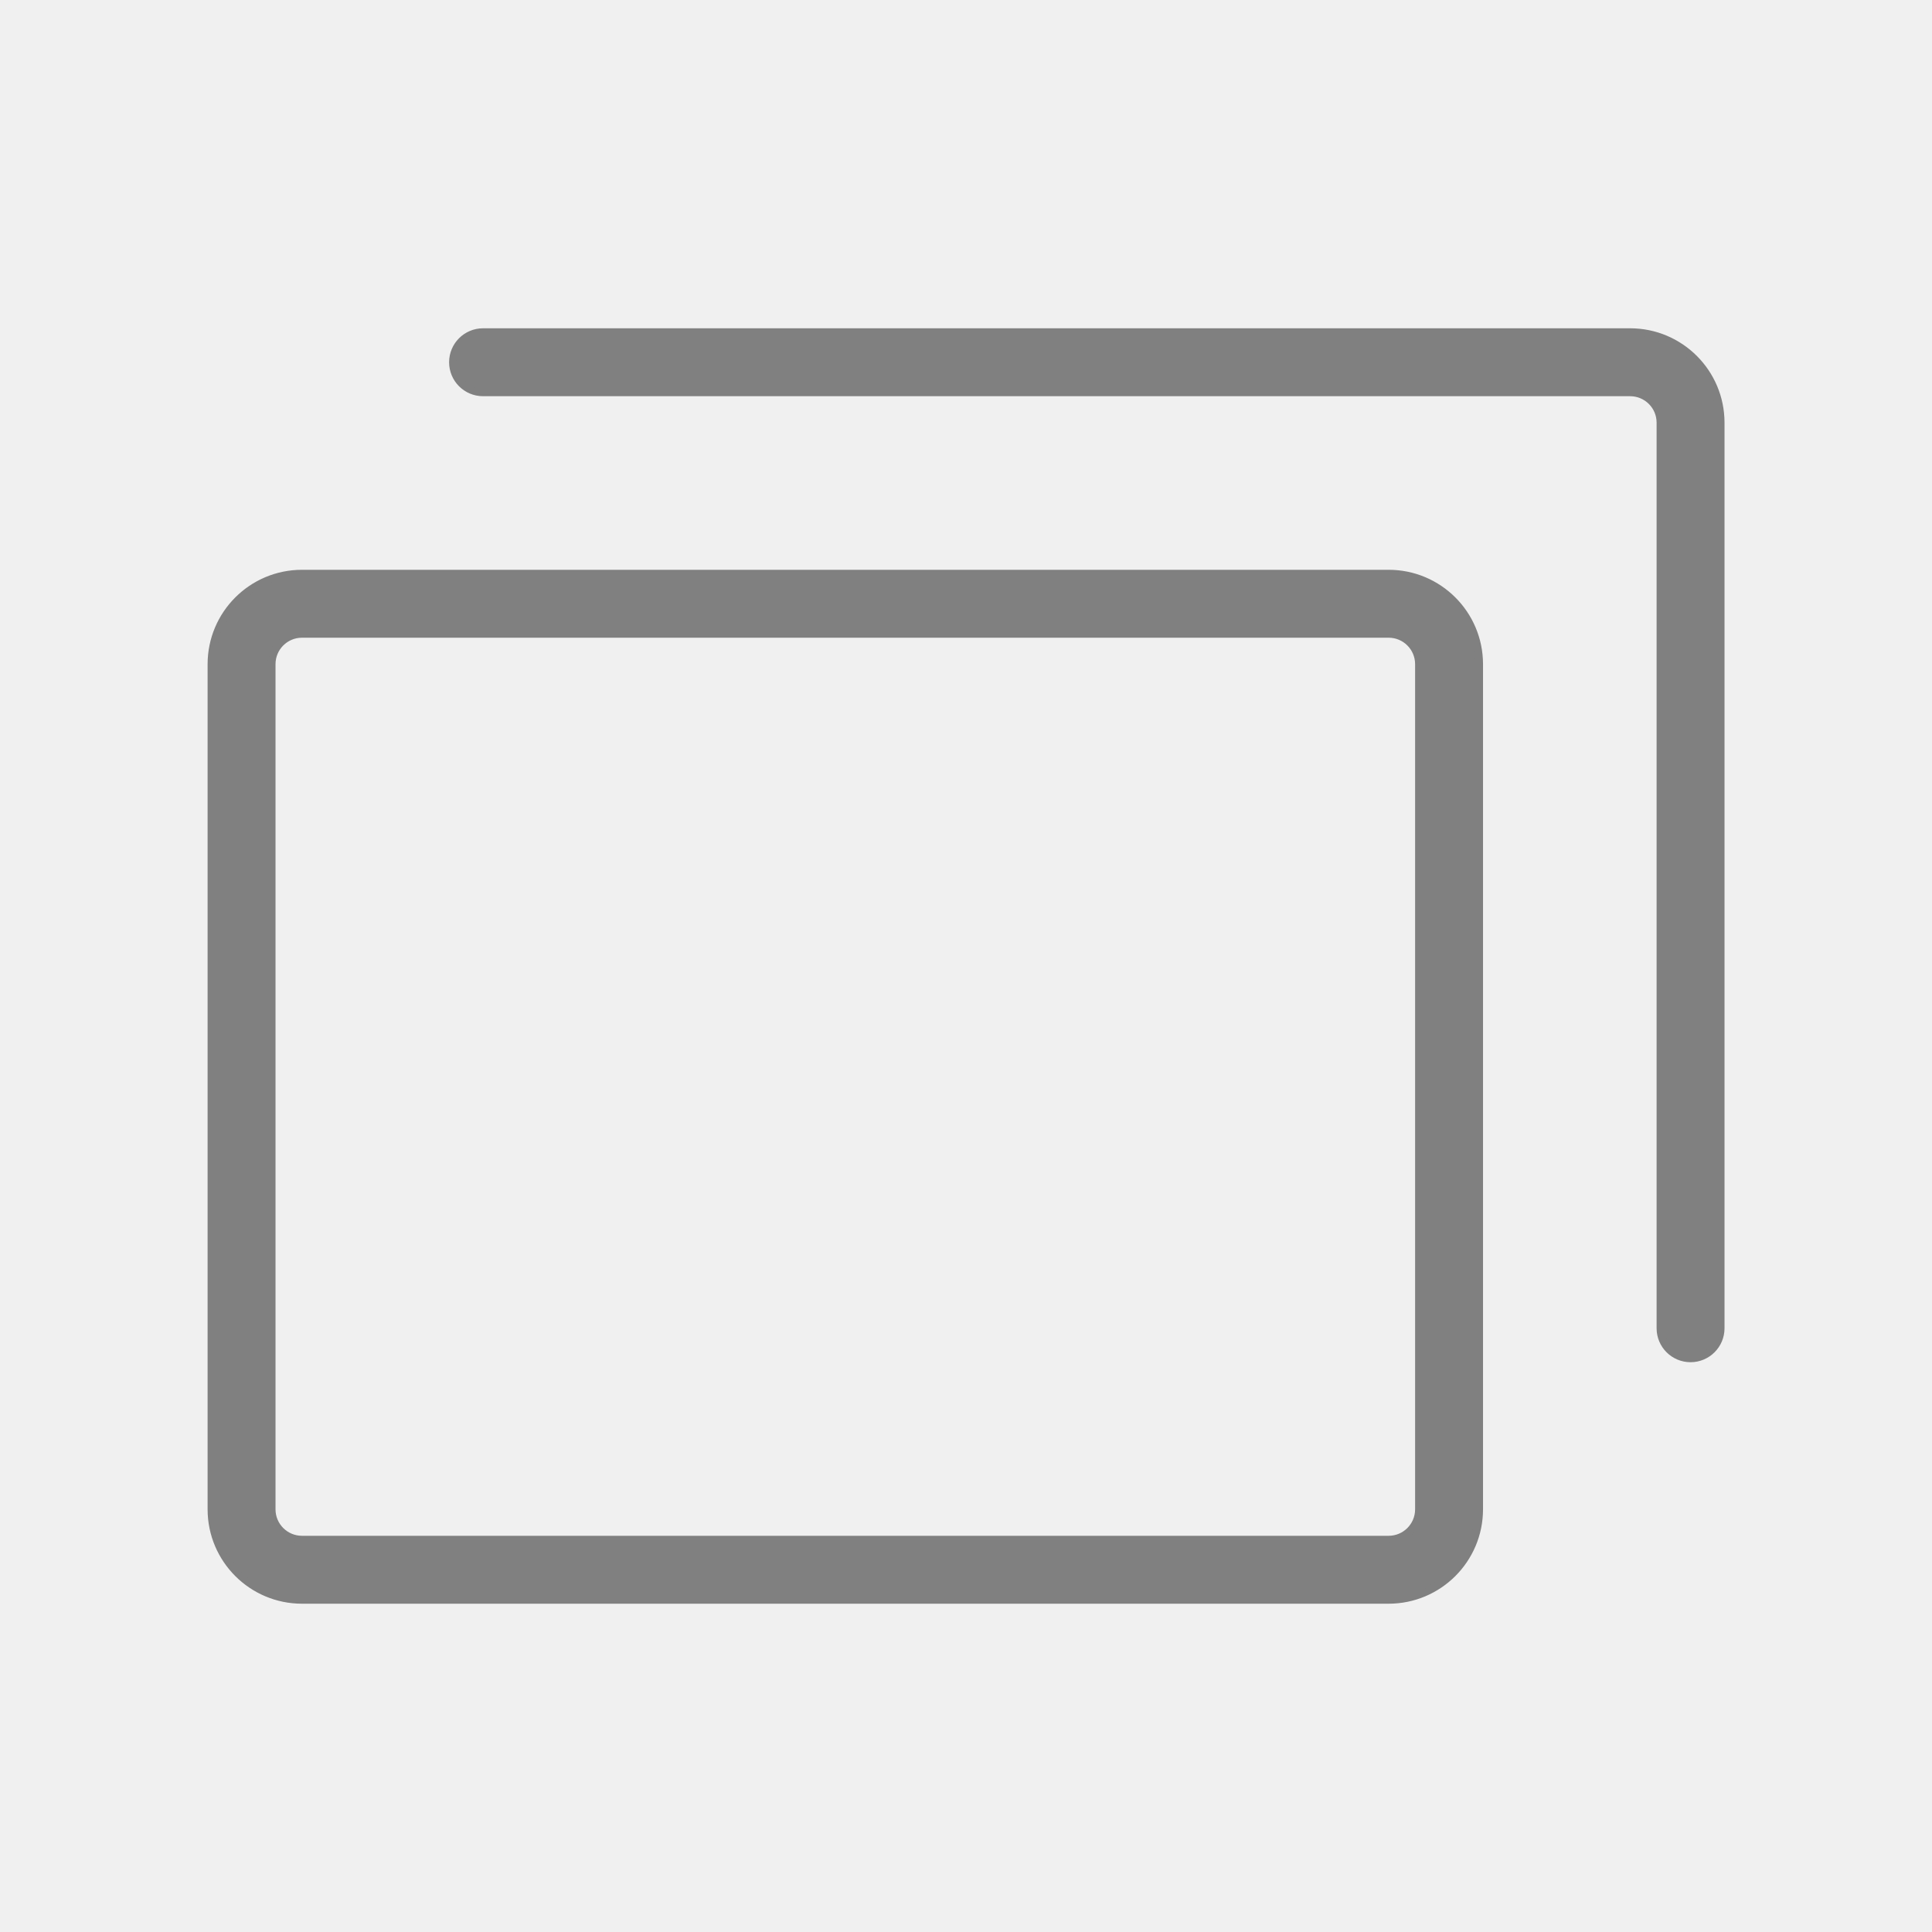
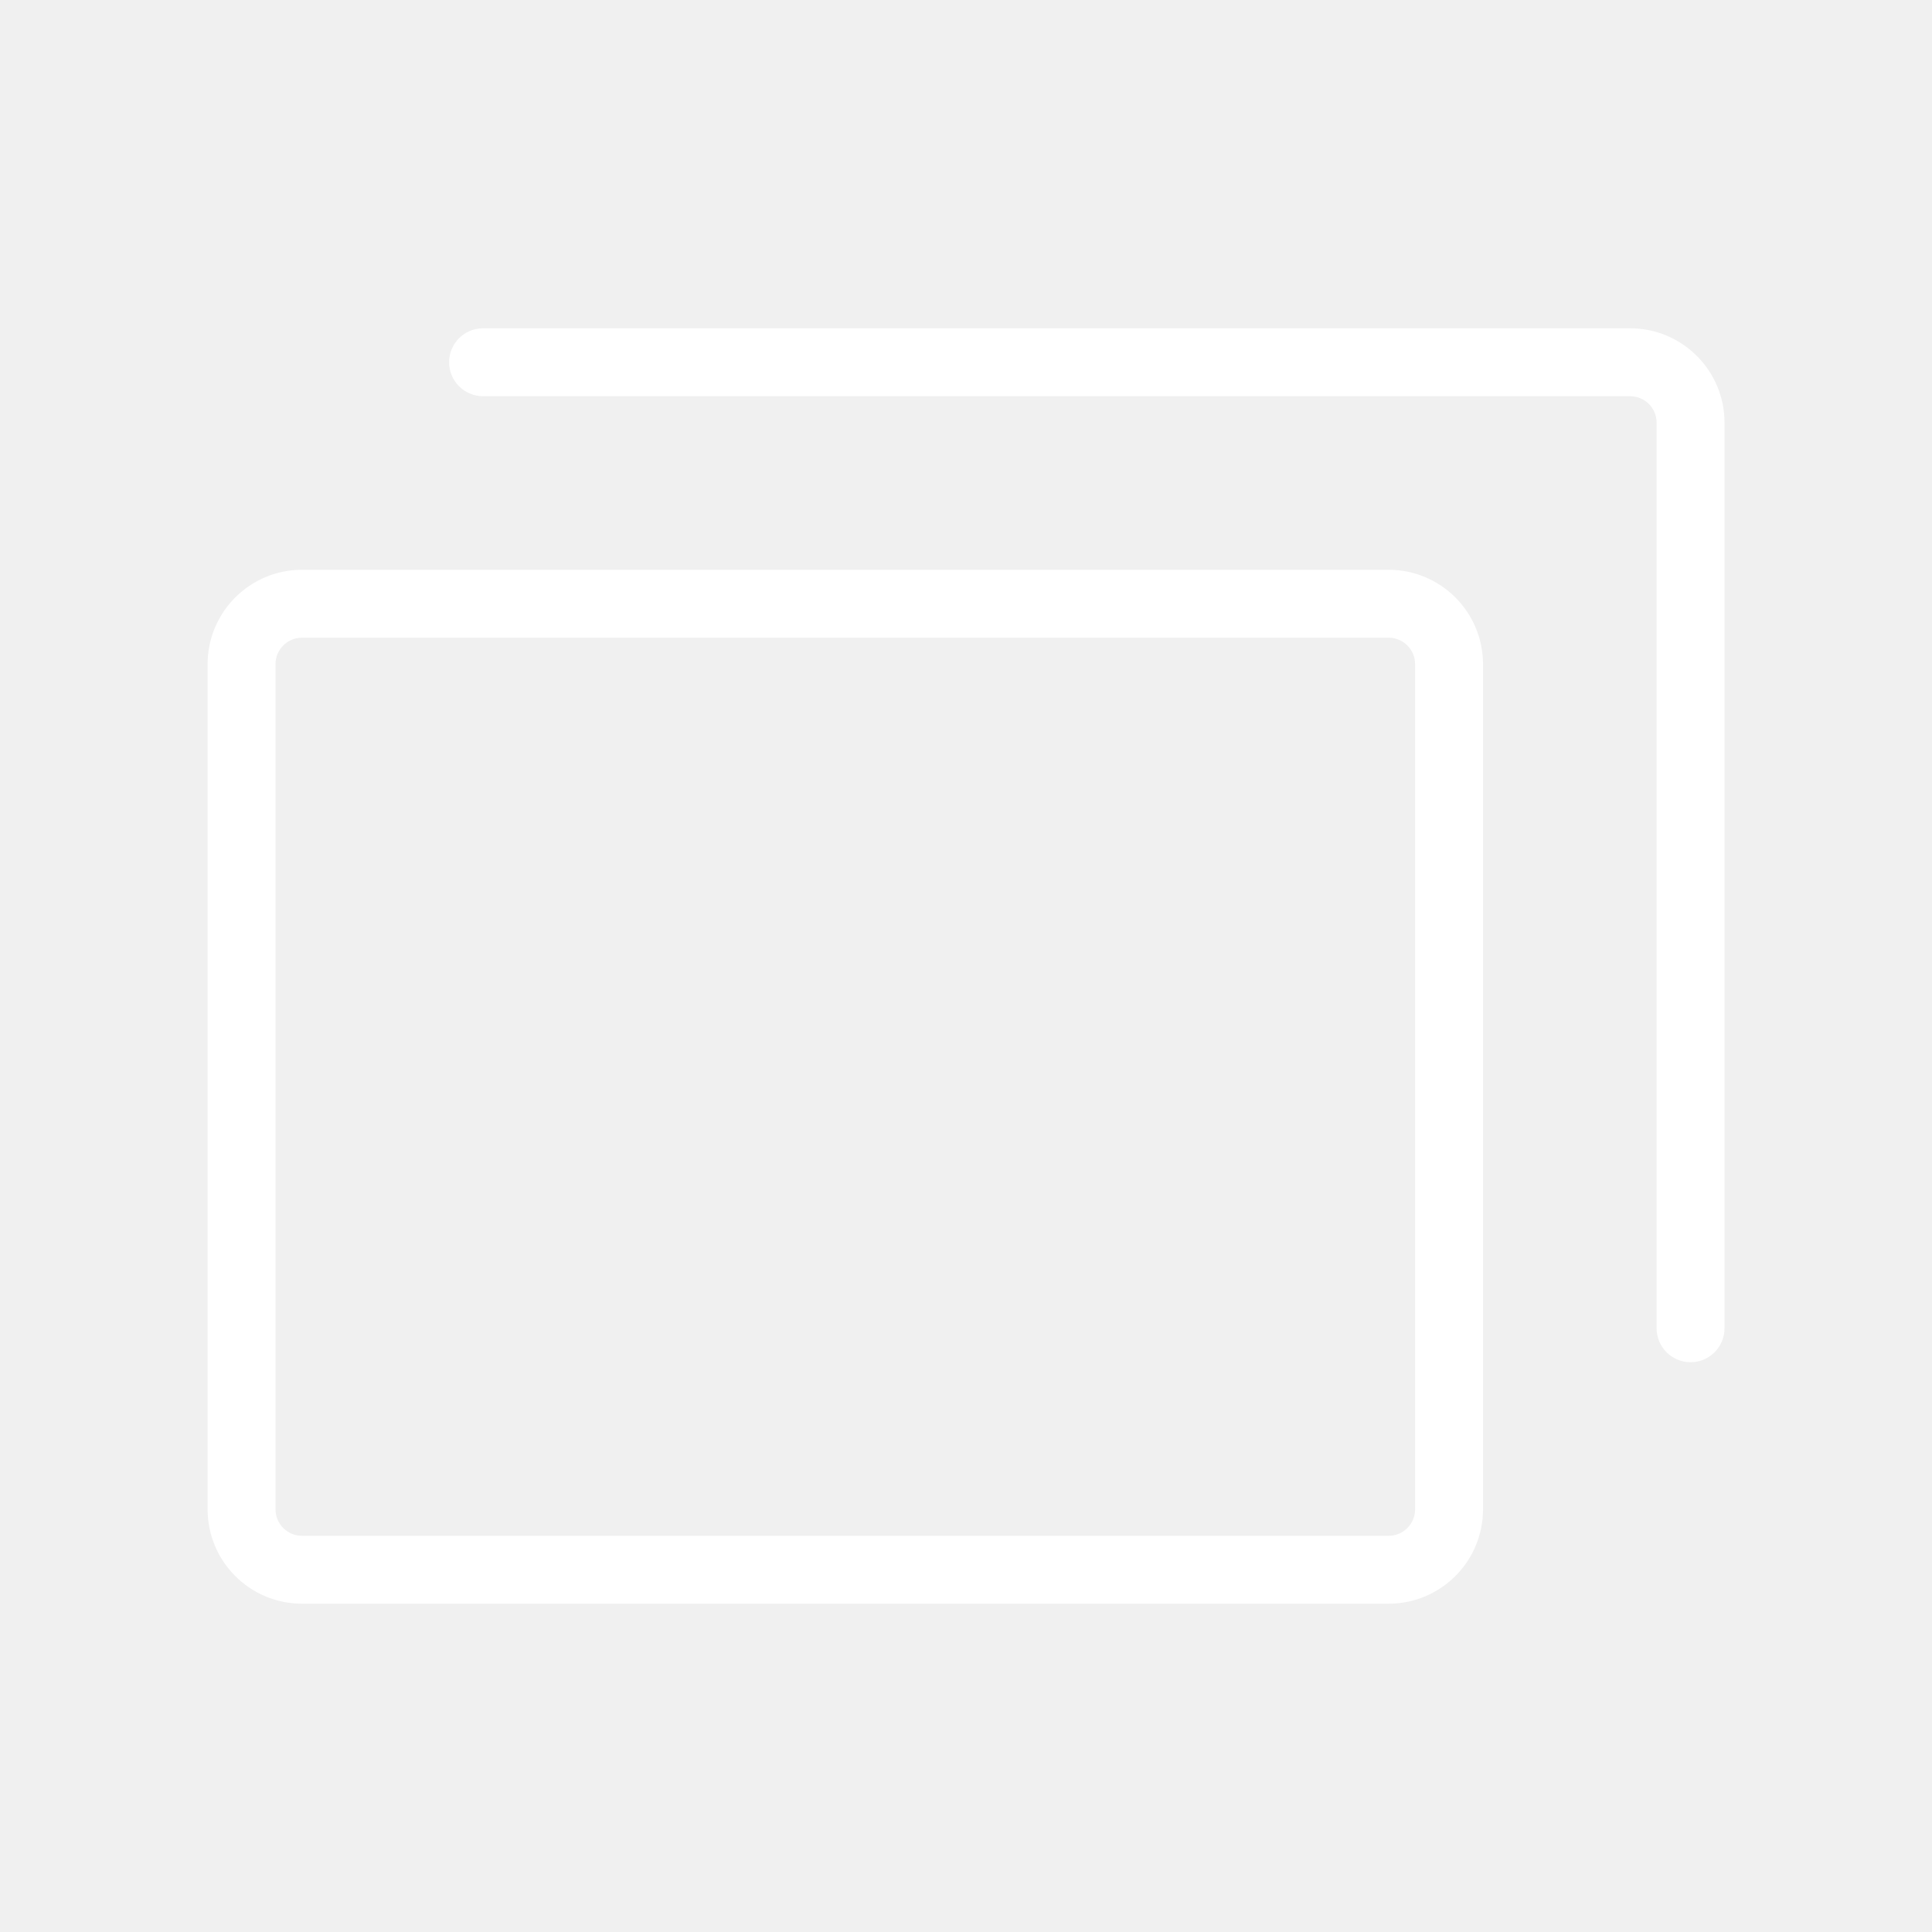
- <svg xmlns="http://www.w3.org/2000/svg" fill="#808080" width="800px" height="800px" viewBox="0 0 256 256" id="Flat" stroke="#808080">
+ <svg xmlns="http://www.w3.org/2000/svg" fill="#ffffff" width="800px" height="800px" viewBox="0 0 256 256" id="Flat" stroke="#ffffff">
  <g id="SVGRepo_bgCarrier" stroke-width="0" />
  <g id="SVGRepo_tracerCarrier" stroke-linecap="round" stroke-linejoin="round" />
  <g id="SVGRepo_iconCarrier">
    <path d="M184.008,76h-144a12.013,12.013,0,0,0-12,12V200a12.013,12.013,0,0,0,12,12h144a12.013,12.013,0,0,0,12-12V88A12.013,12.013,0,0,0,184.008,76Zm4,124a4.005,4.005,0,0,1-4,4h-144a4.005,4.005,0,0,1-4-4V88a4.005,4.005,0,0,1,4-4h144a4.005,4.005,0,0,1,4,4Zm40-144V176a4,4,0,0,1-8,0V56a4.005,4.005,0,0,0-4-4h-152a4,4,0,0,1,0-8h152A12.013,12.013,0,0,1,228.008,56Z" />
  </g>
</svg>
